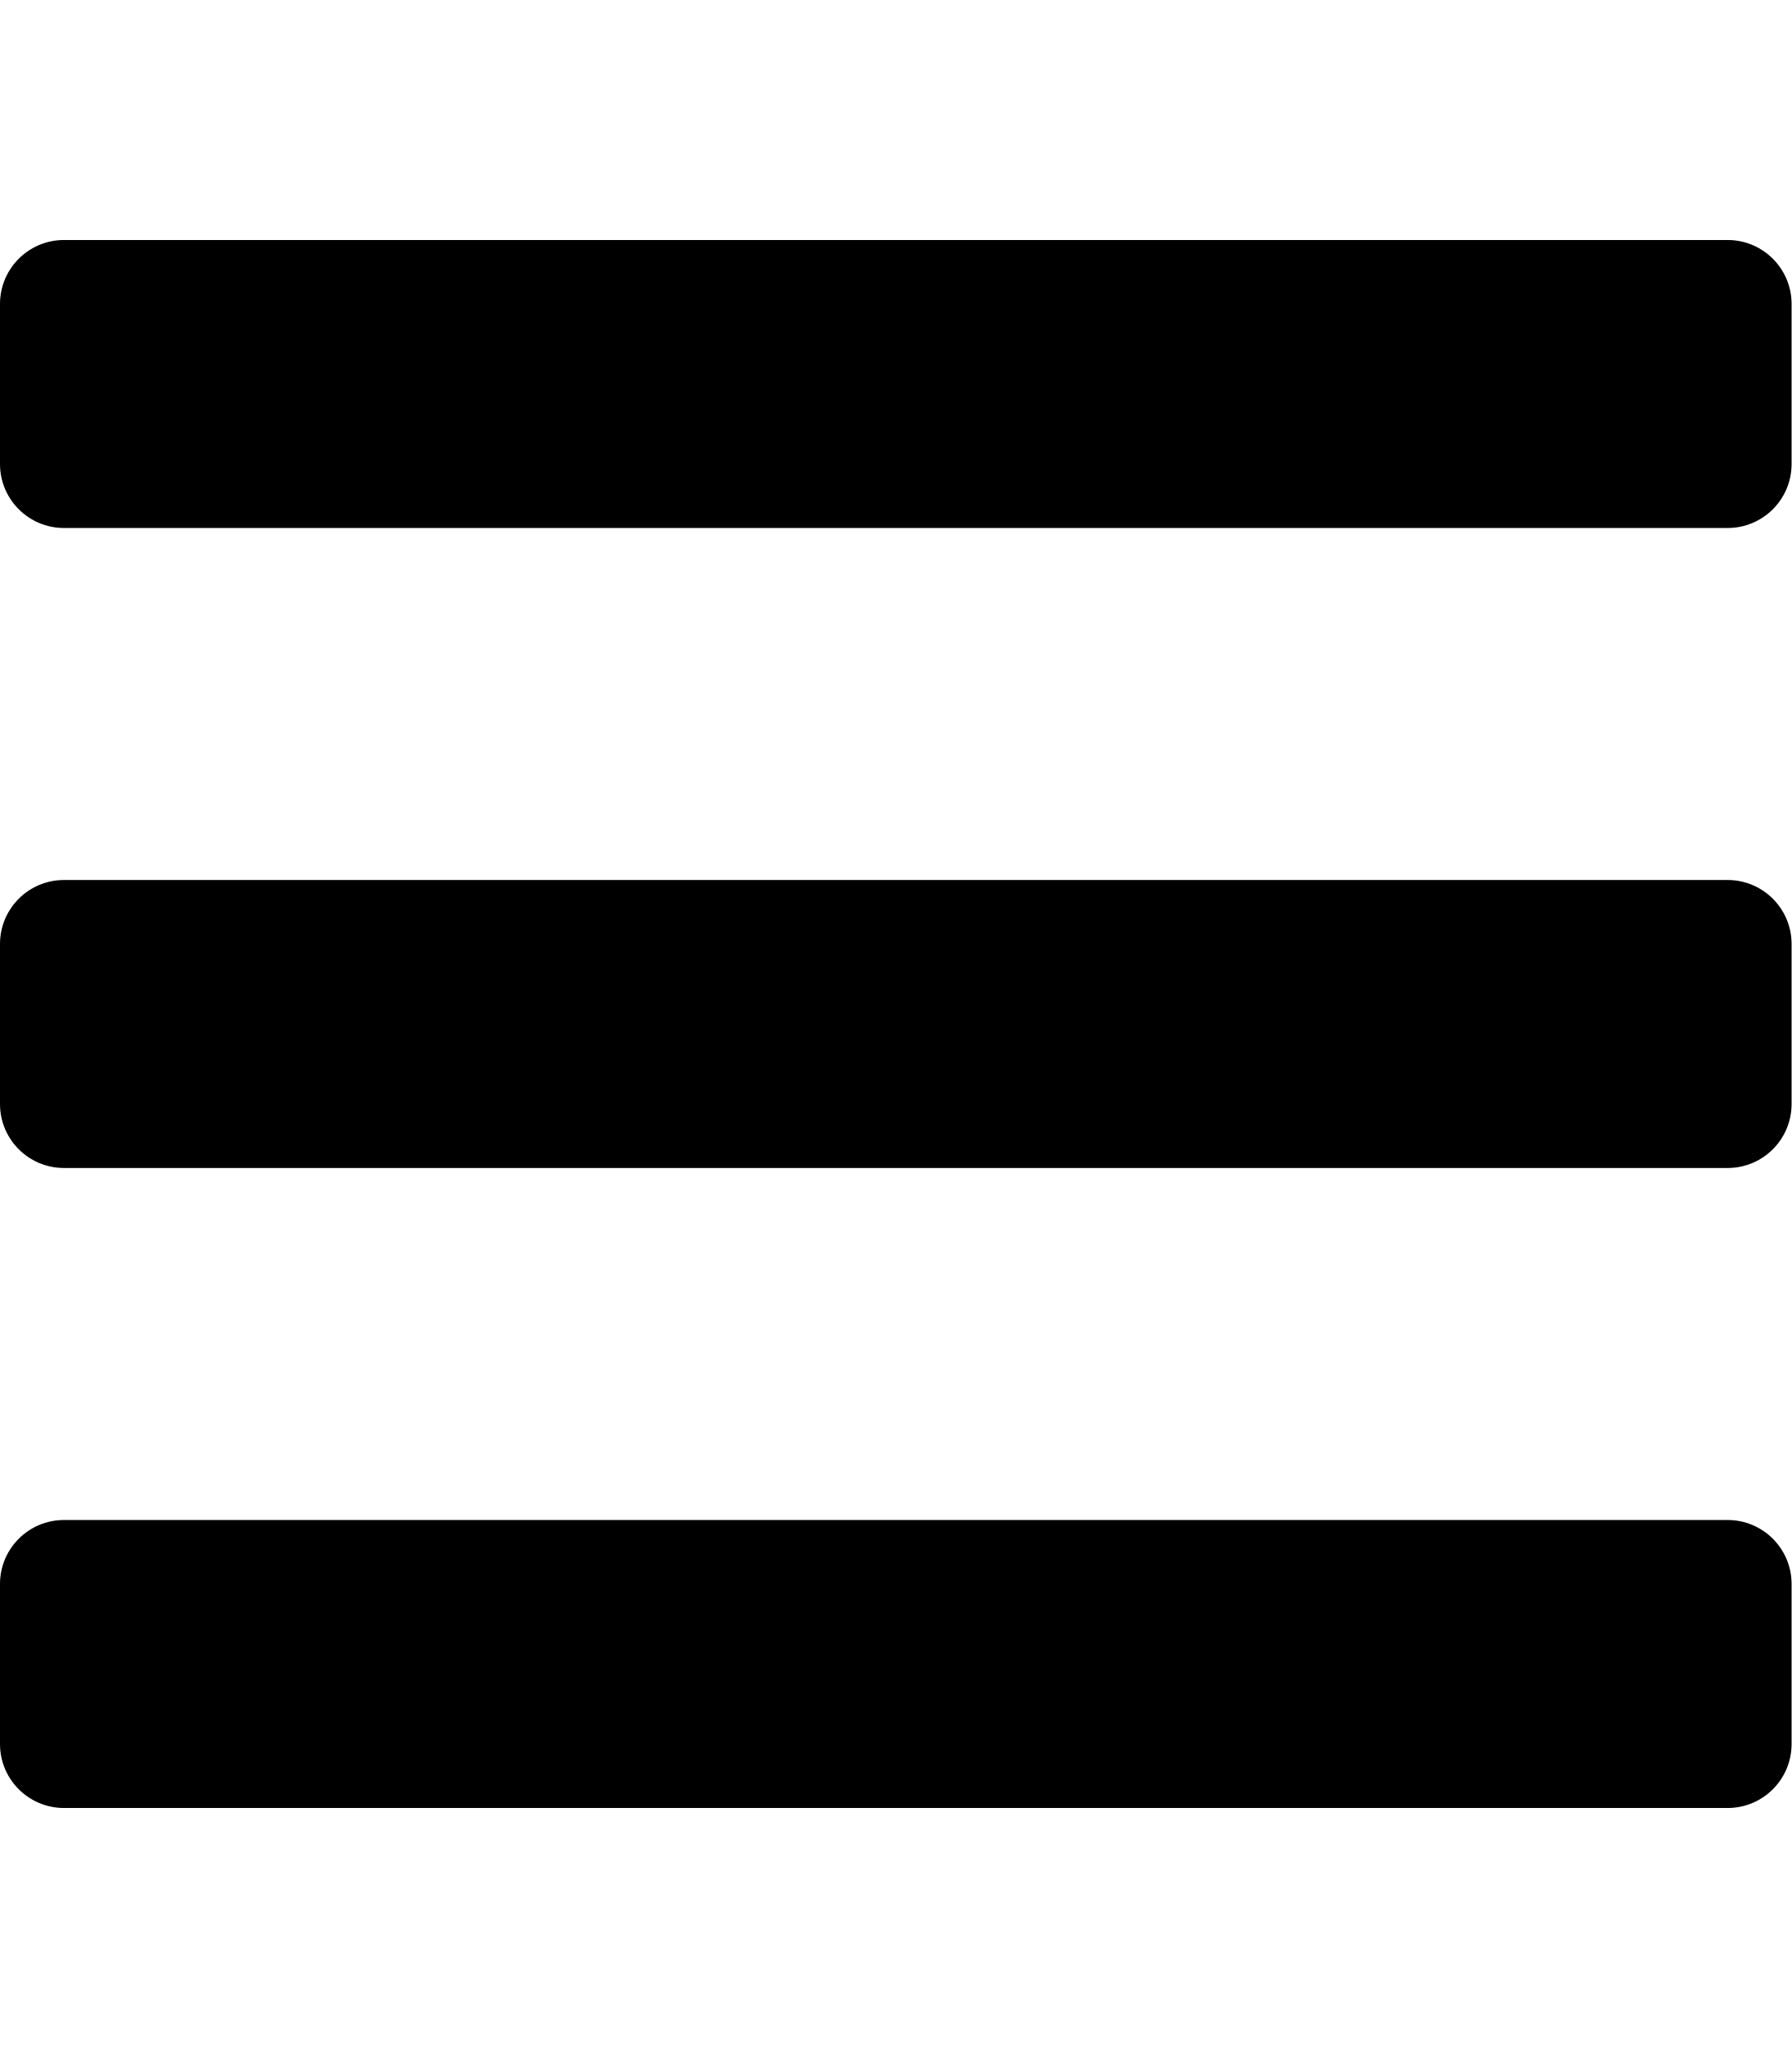
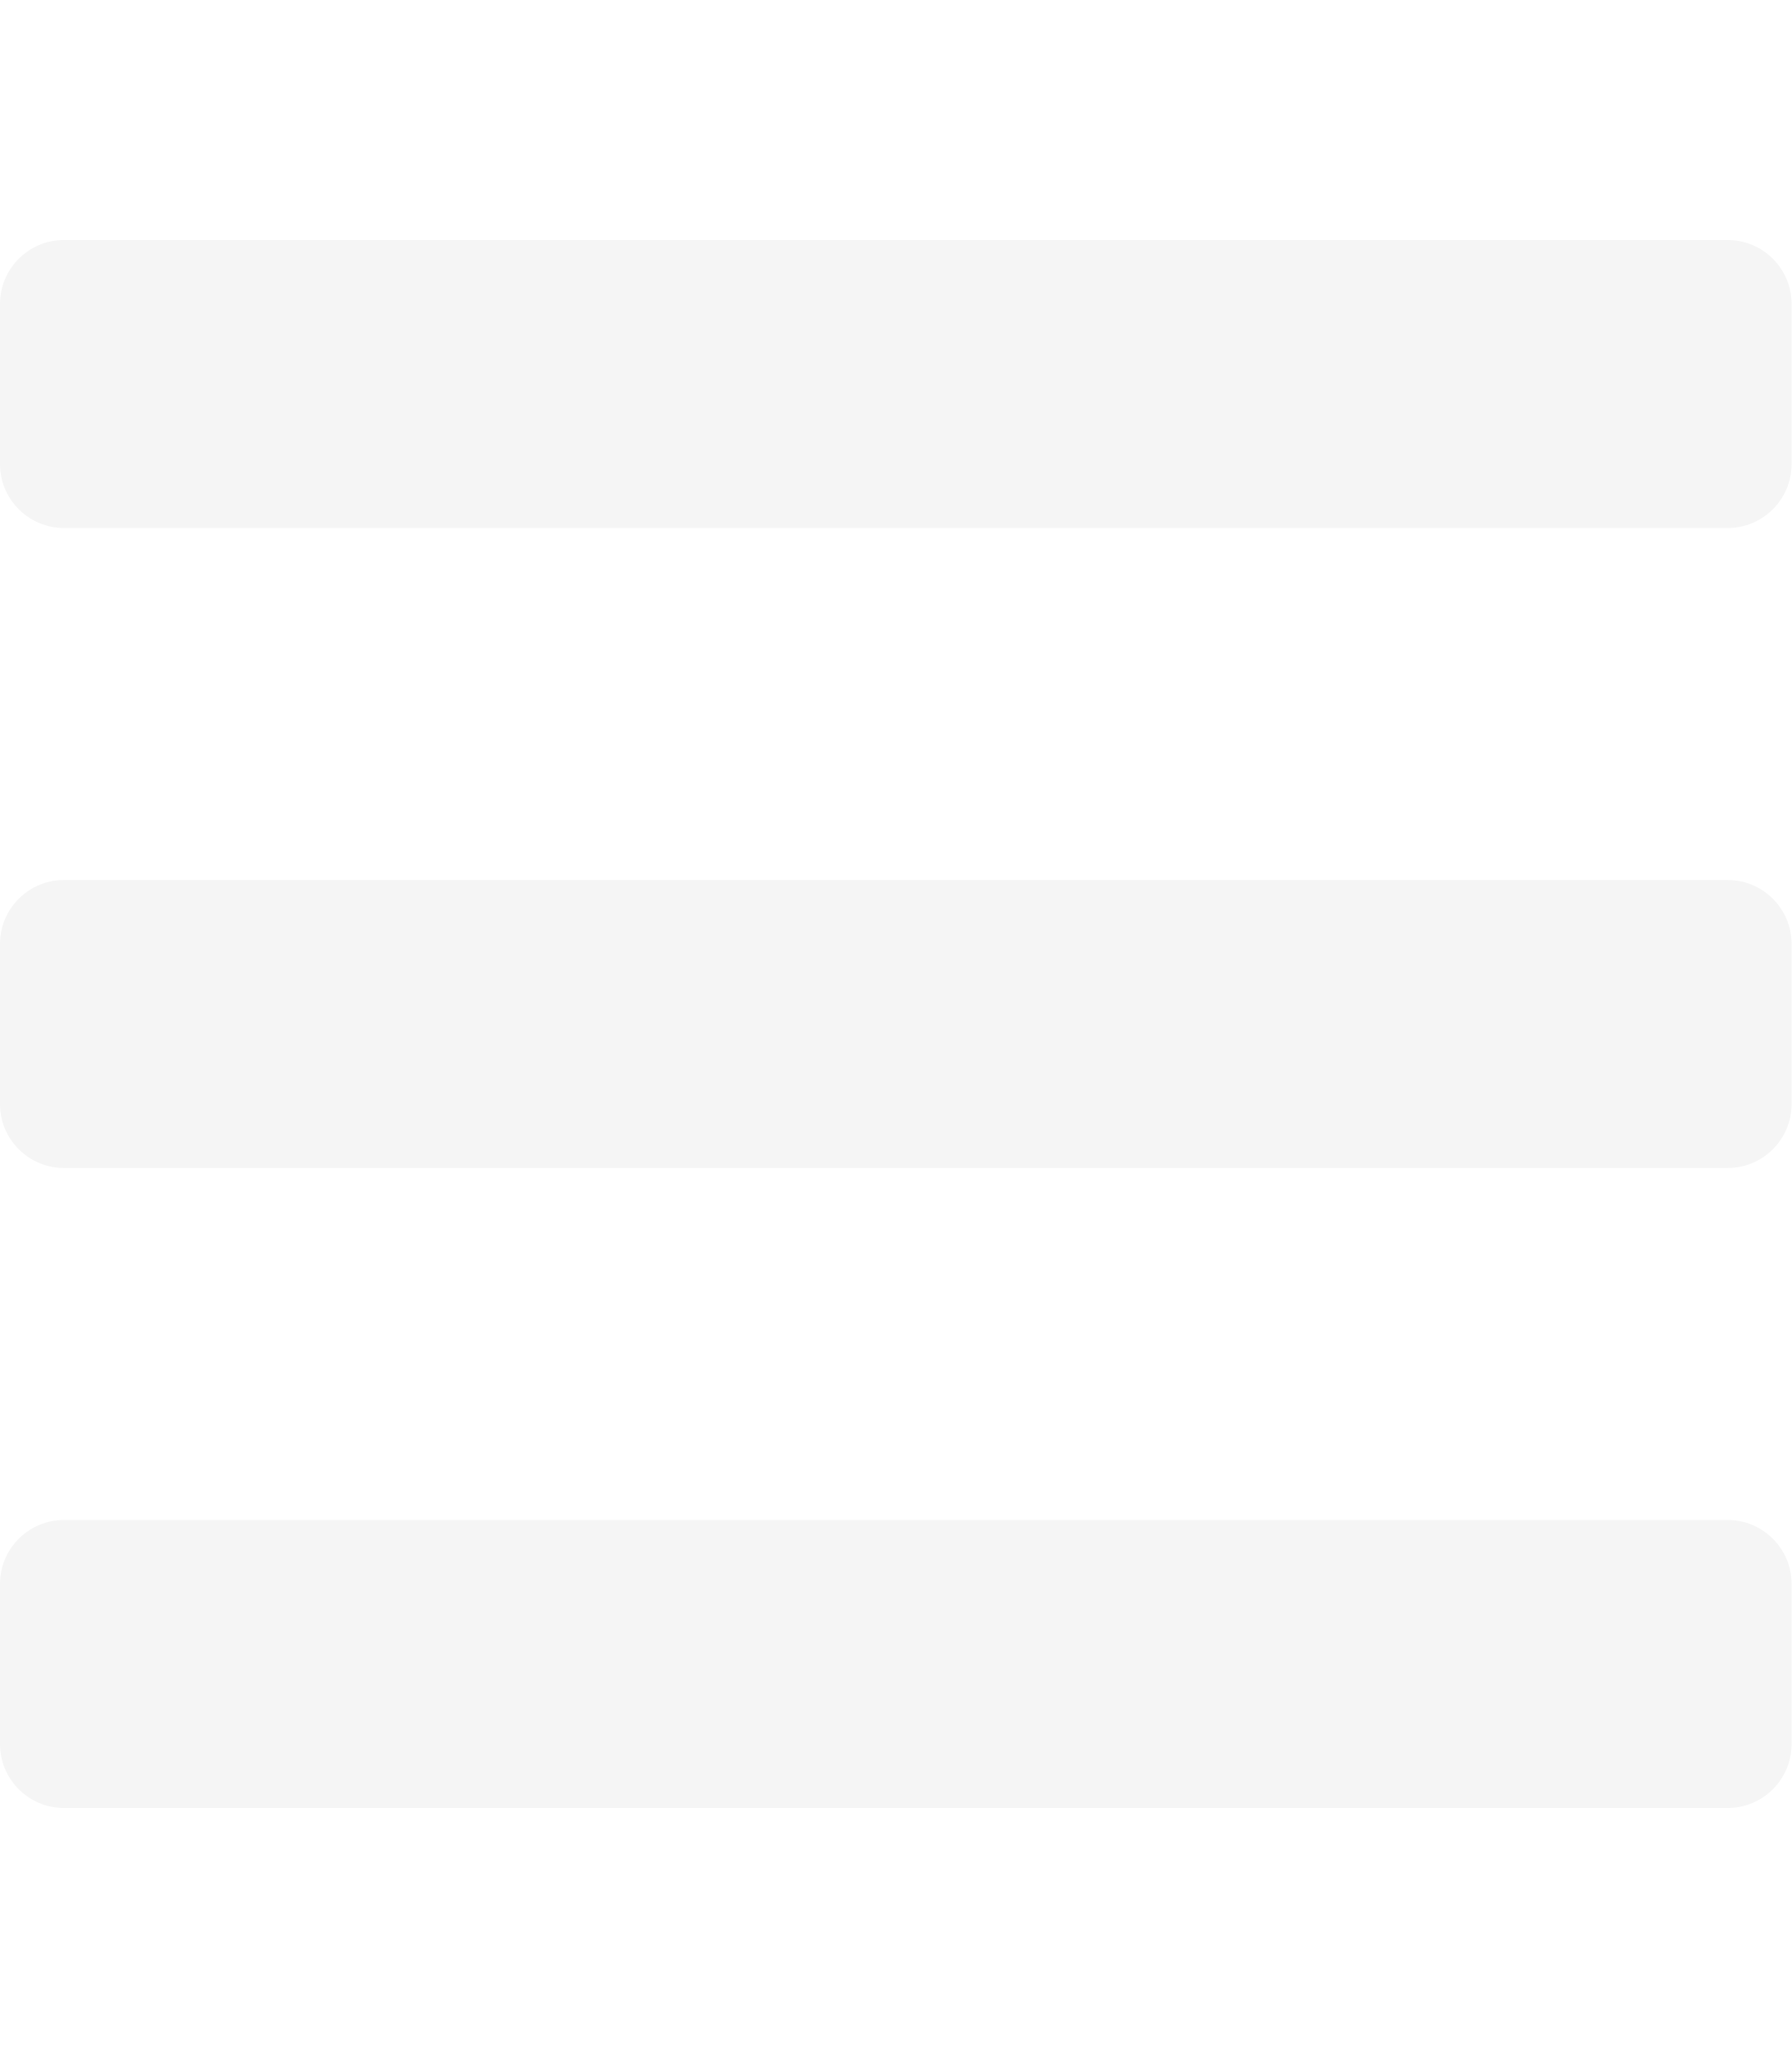
<svg xmlns="http://www.w3.org/2000/svg" aria-hidden="true" focusable="false" data-prefix="fas" data-icon="bars" class="svg-inline--fa fa-bars fa-w-14" role="img" viewBox="0 0 448 512">
-   <path fill="black" d="M16 132h416c8.837 0 16-7.163 16-16V76c0-8.837-7.163-16-16-16H16C7.163 60 0 67.163 0 76v40c0 8.837 7.163 16 16 16zm0 160h416c8.837 0 16-7.163 16-16v-40c0-8.837-7.163-16-16-16H16c-8.837 0-16 7.163-16 16v40c0 8.837 7.163 16 16 16zm0 160h416c8.837 0 16-7.163 16-16v-40c0-8.837-7.163-16-16-16H16c-8.837 0-16 7.163-16 16v40c0 8.837 7.163 16 16 16z" />
+   <path fill="whitesmoke" d="M16 132h416c8.837 0 16-7.163 16-16V76c0-8.837-7.163-16-16-16H16C7.163 60 0 67.163 0 76v40c0 8.837 7.163 16 16 16zm0 160h416c8.837 0 16-7.163 16-16v-40c0-8.837-7.163-16-16-16H16c-8.837 0-16 7.163-16 16v40c0 8.837 7.163 16 16 16zm0 160h416c8.837 0 16-7.163 16-16v-40c0-8.837-7.163-16-16-16H16c-8.837 0-16 7.163-16 16v40c0 8.837 7.163 16 16 16z" />
</svg>
